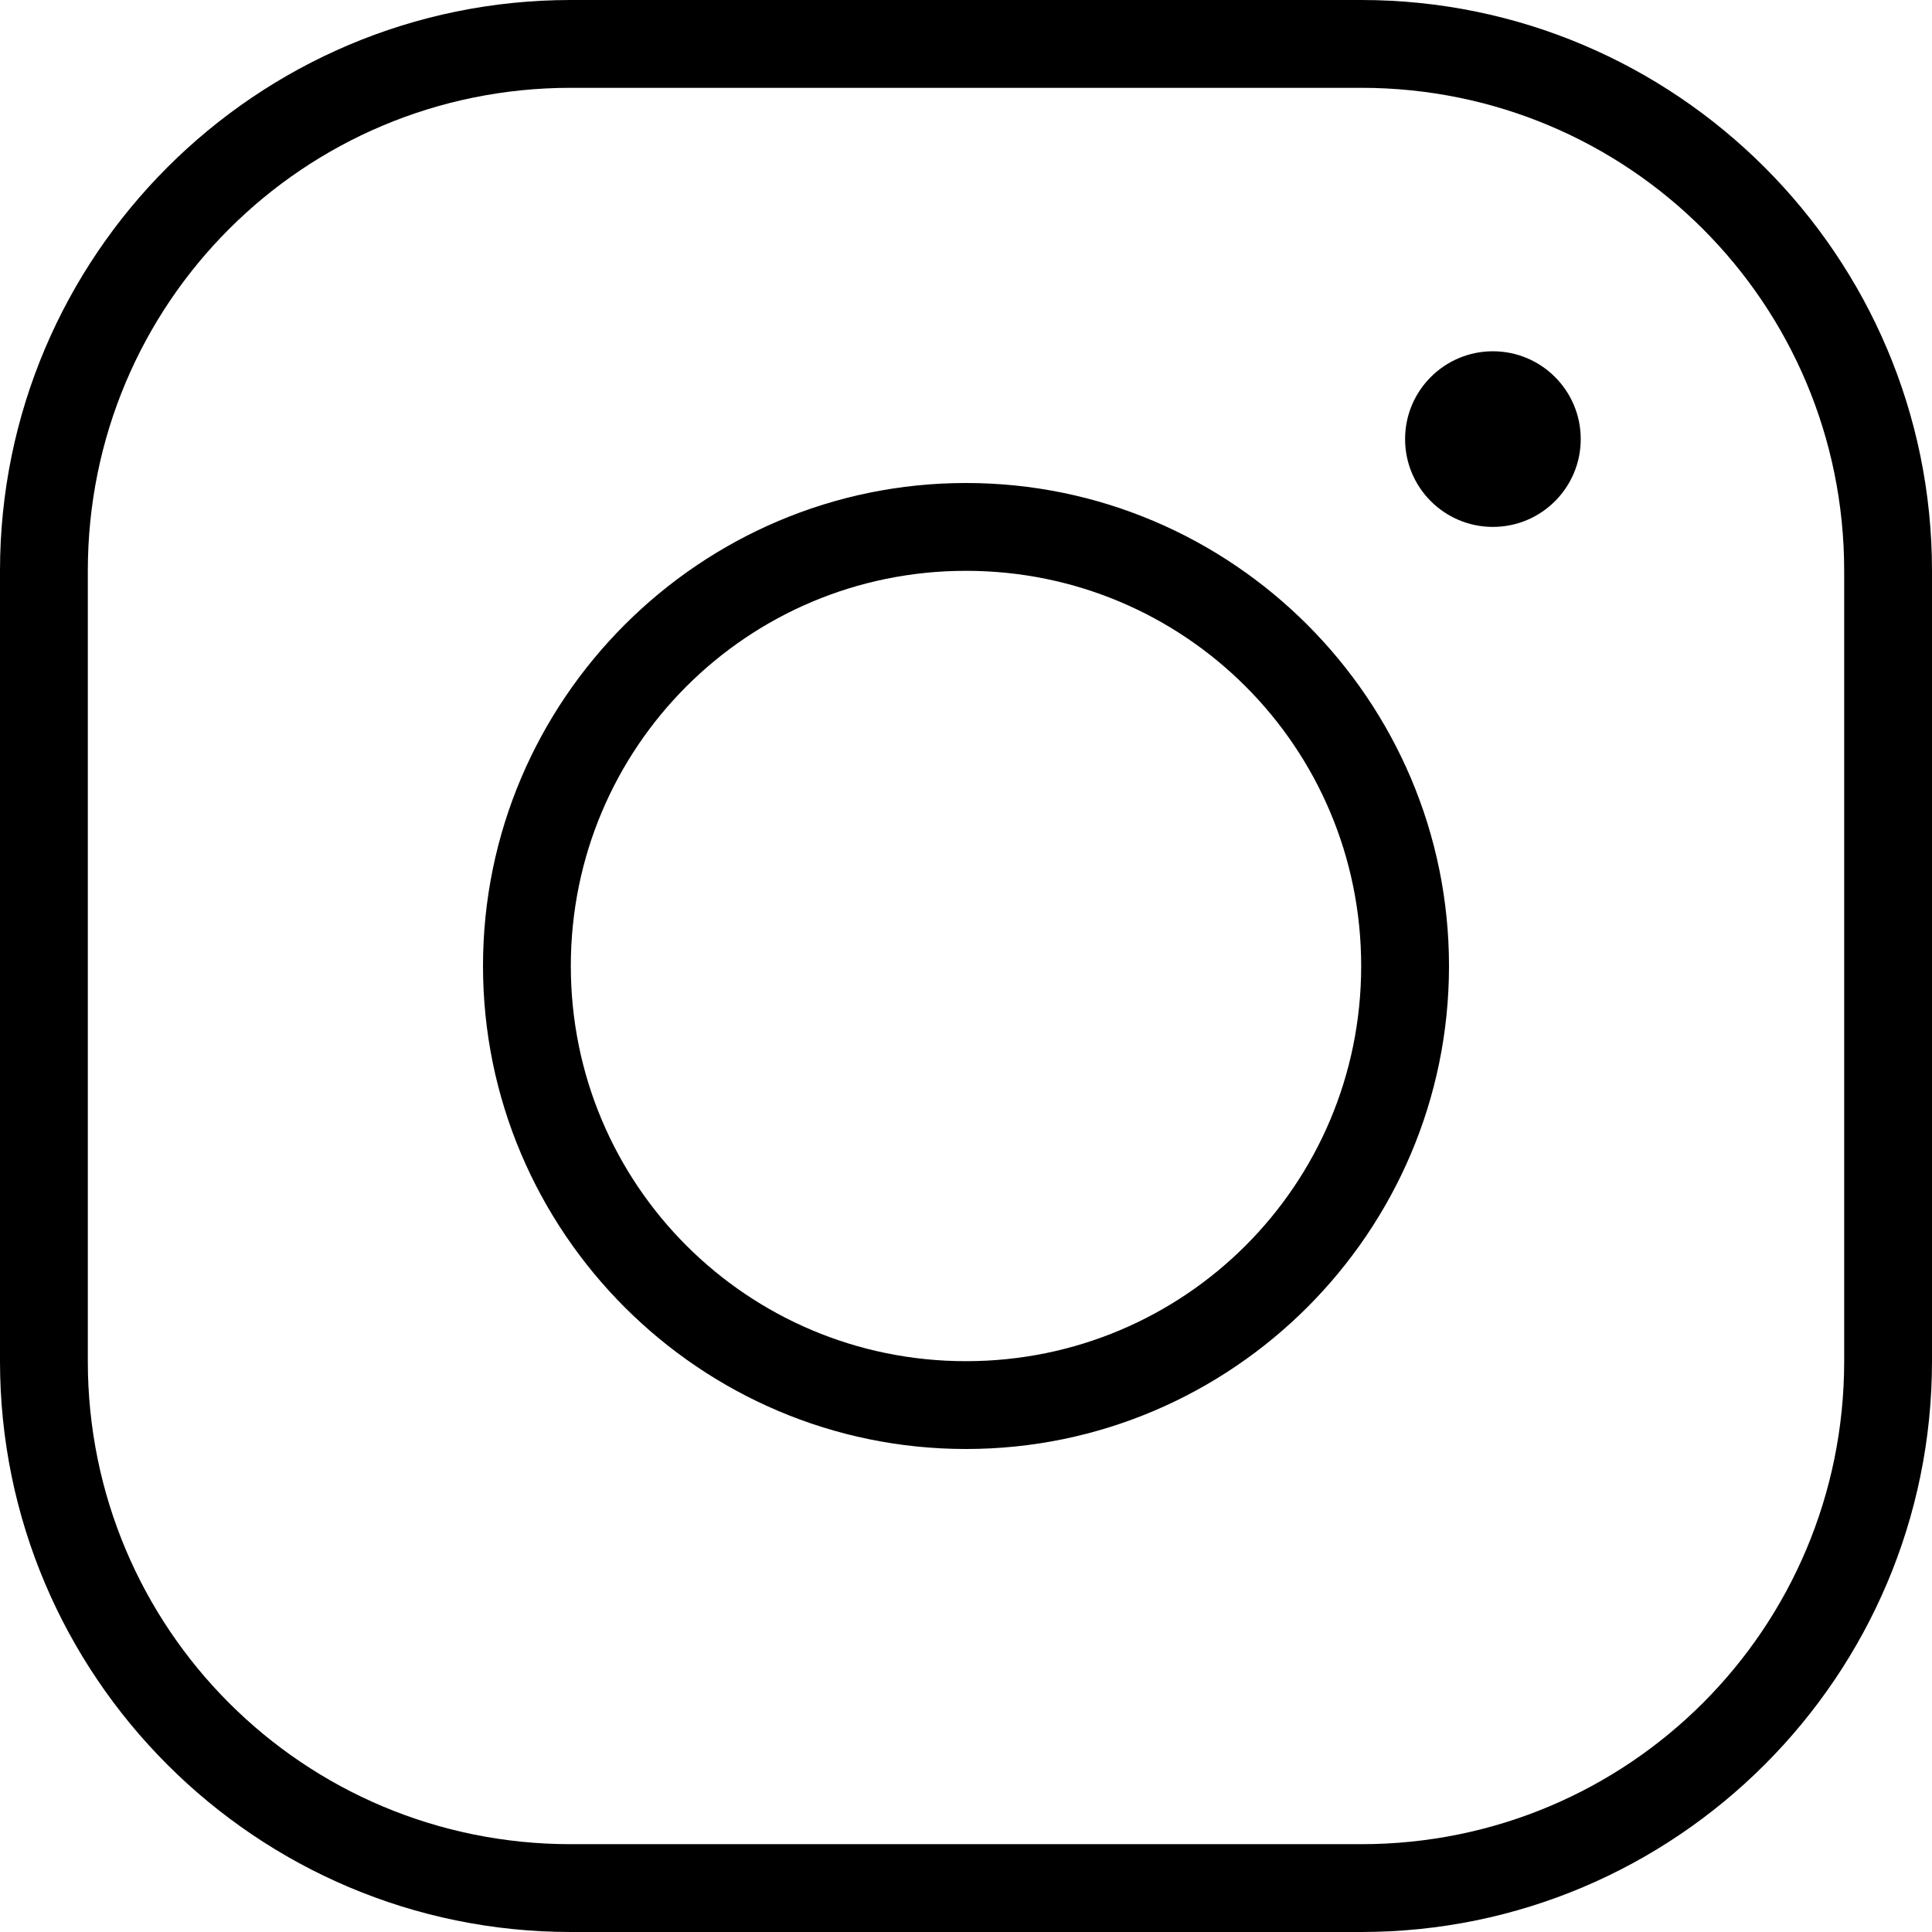
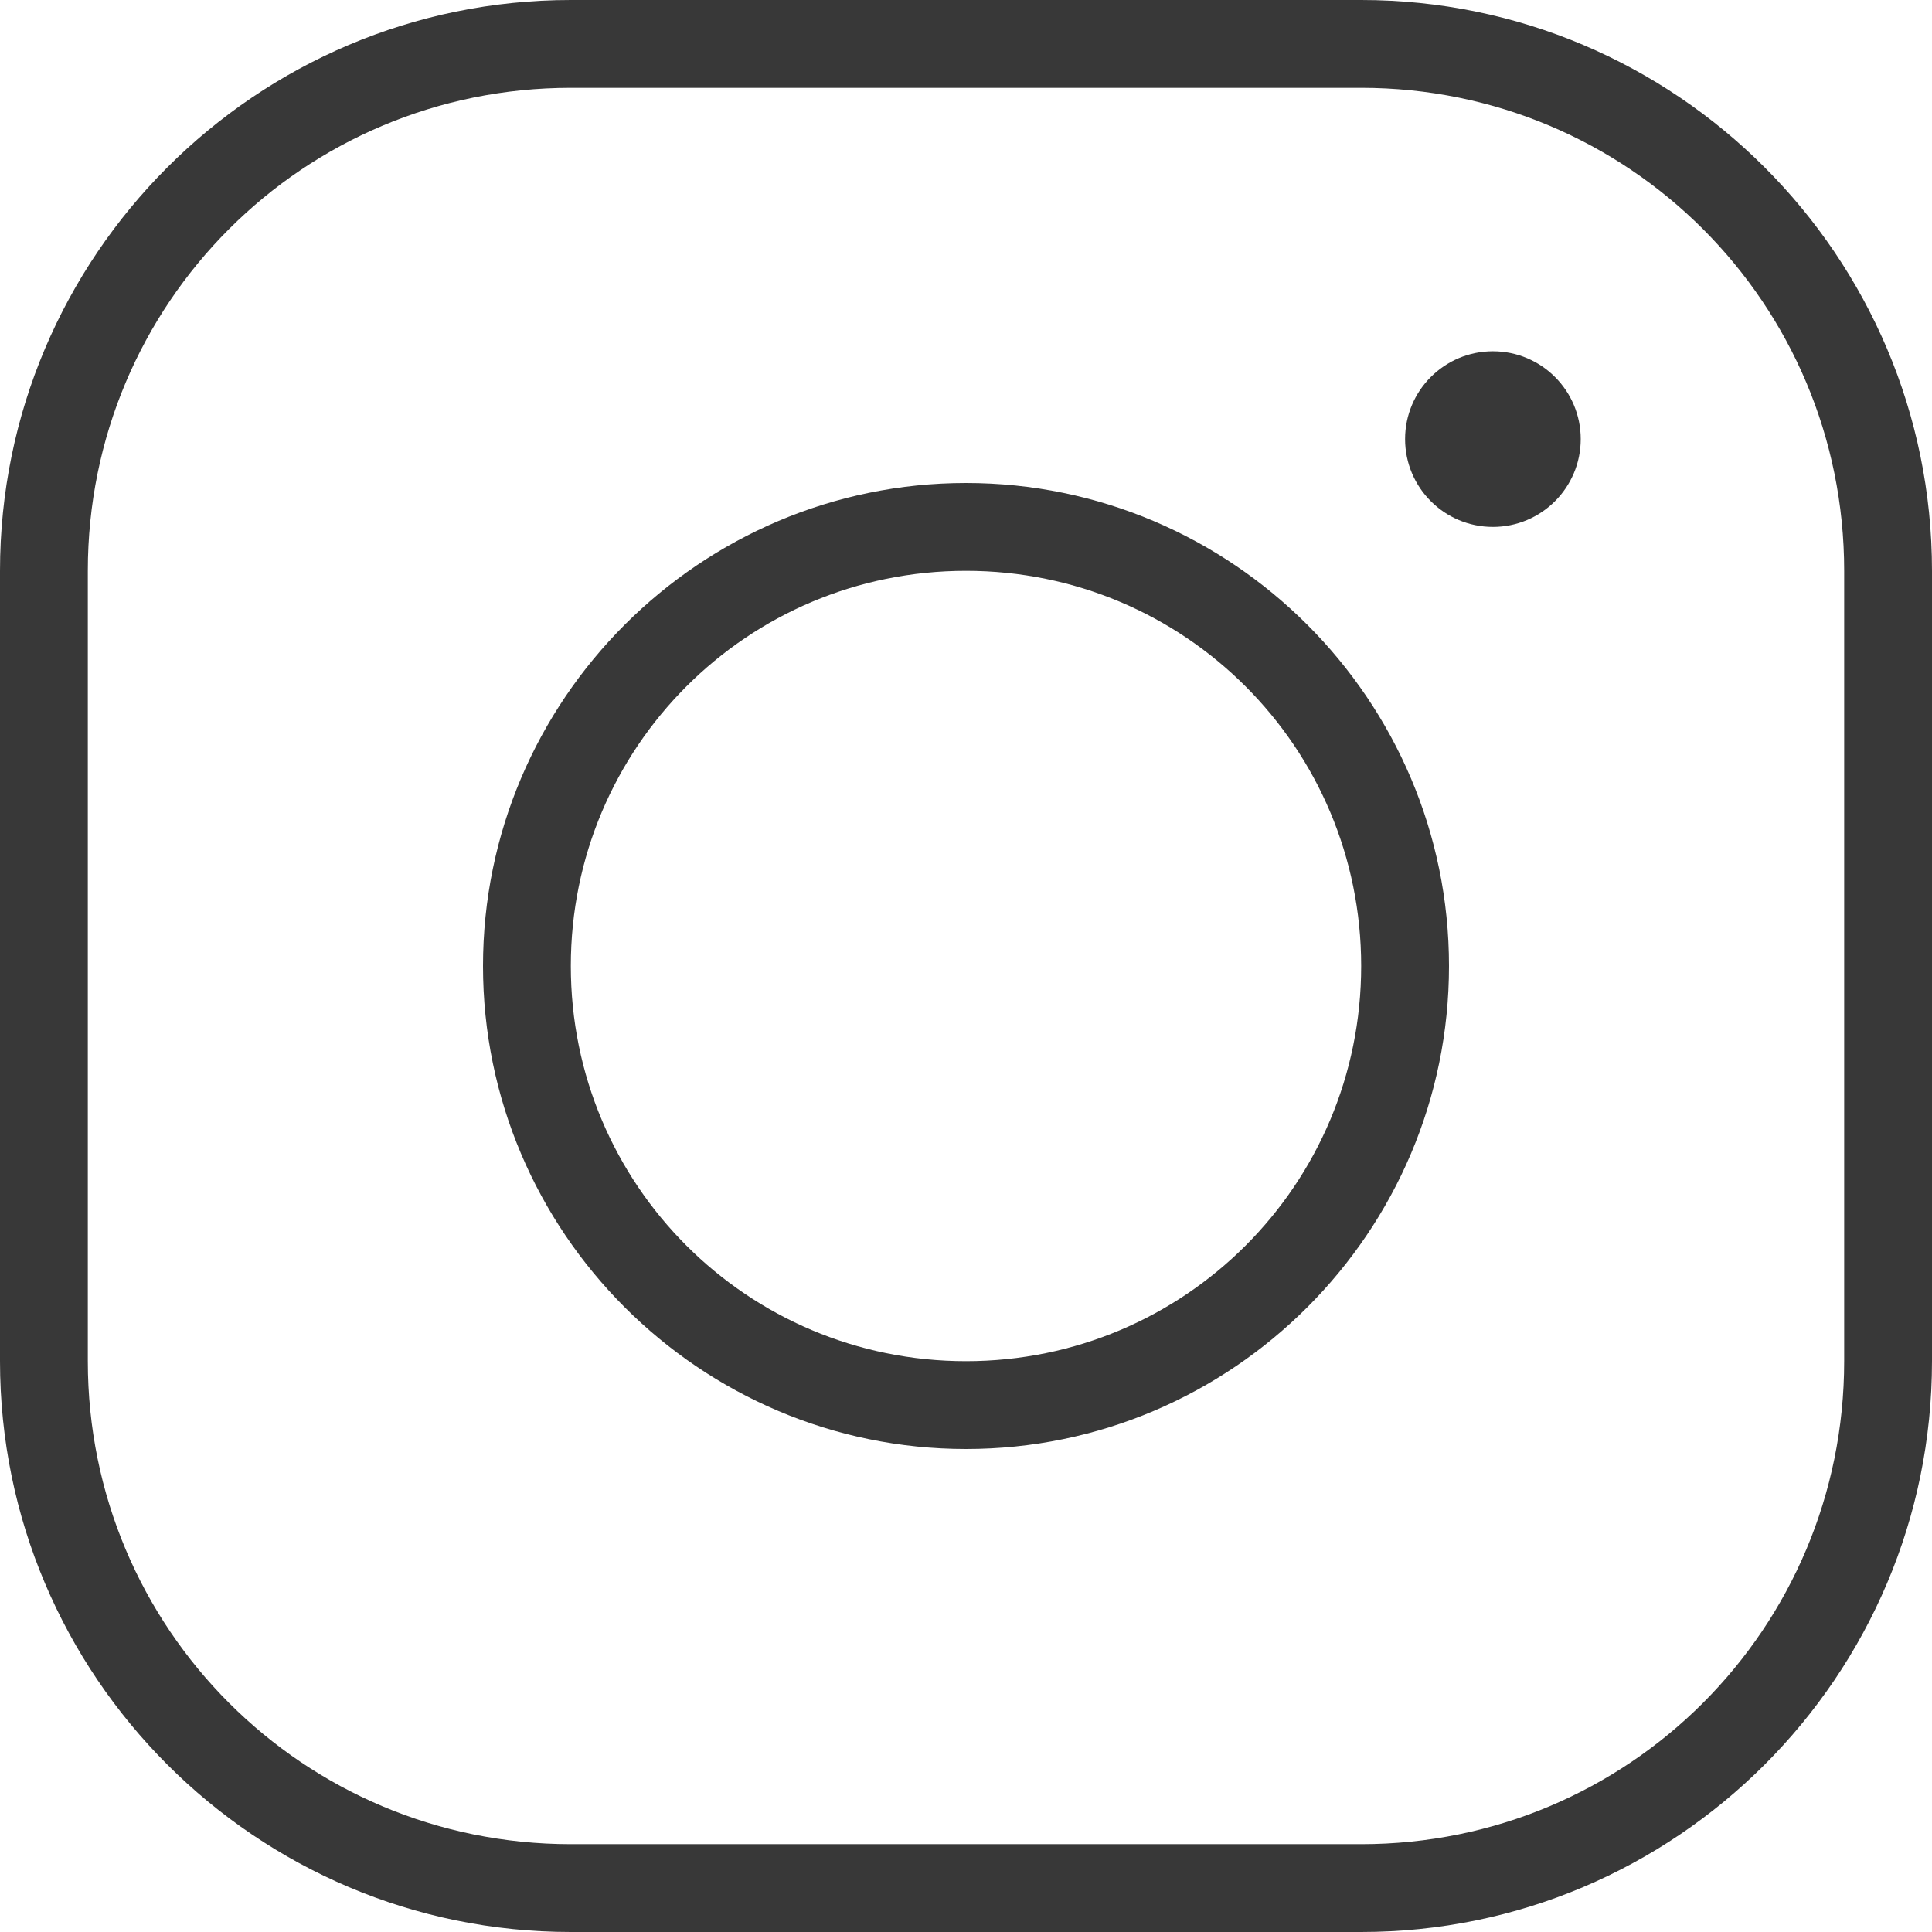
- <svg xmlns="http://www.w3.org/2000/svg" width="28" height="28" viewBox="3 3 44 44">
+ <svg xmlns="http://www.w3.org/2000/svg" fill="#383838" width="28" height="28" viewBox="3 3 44 44">
  <path d="M16 3C8.83 3 3 8.83 3 16v18c0 7.17 5.83 13 13 13h18c7.17 0 13-5.83 13-13V16c0-7.17-5.83-13-13-13H16zm0 2h18c6.09 0 11 4.91 11 11v18c0 6.09-4.91 11-11 11H16C9.91 45 5 40.09 5 34V16C5 9.91 9.91 5 16 5zm21 6a2 2 0 0 0-2 2 2 2 0 0 0 2 2 2 2 0 0 0 2-2 2 2 0 0 0-2-2zm-12 3c-6.06 0-11 4.94-11 11s4.94 11 11 11 11-4.94 11-11-4.94-11-11-11zm0 2c4.98 0 9 4.02 9 9s-4.02 9-9 9-9-4.02-9-9 4.02-9 9-9z" />
</svg>
